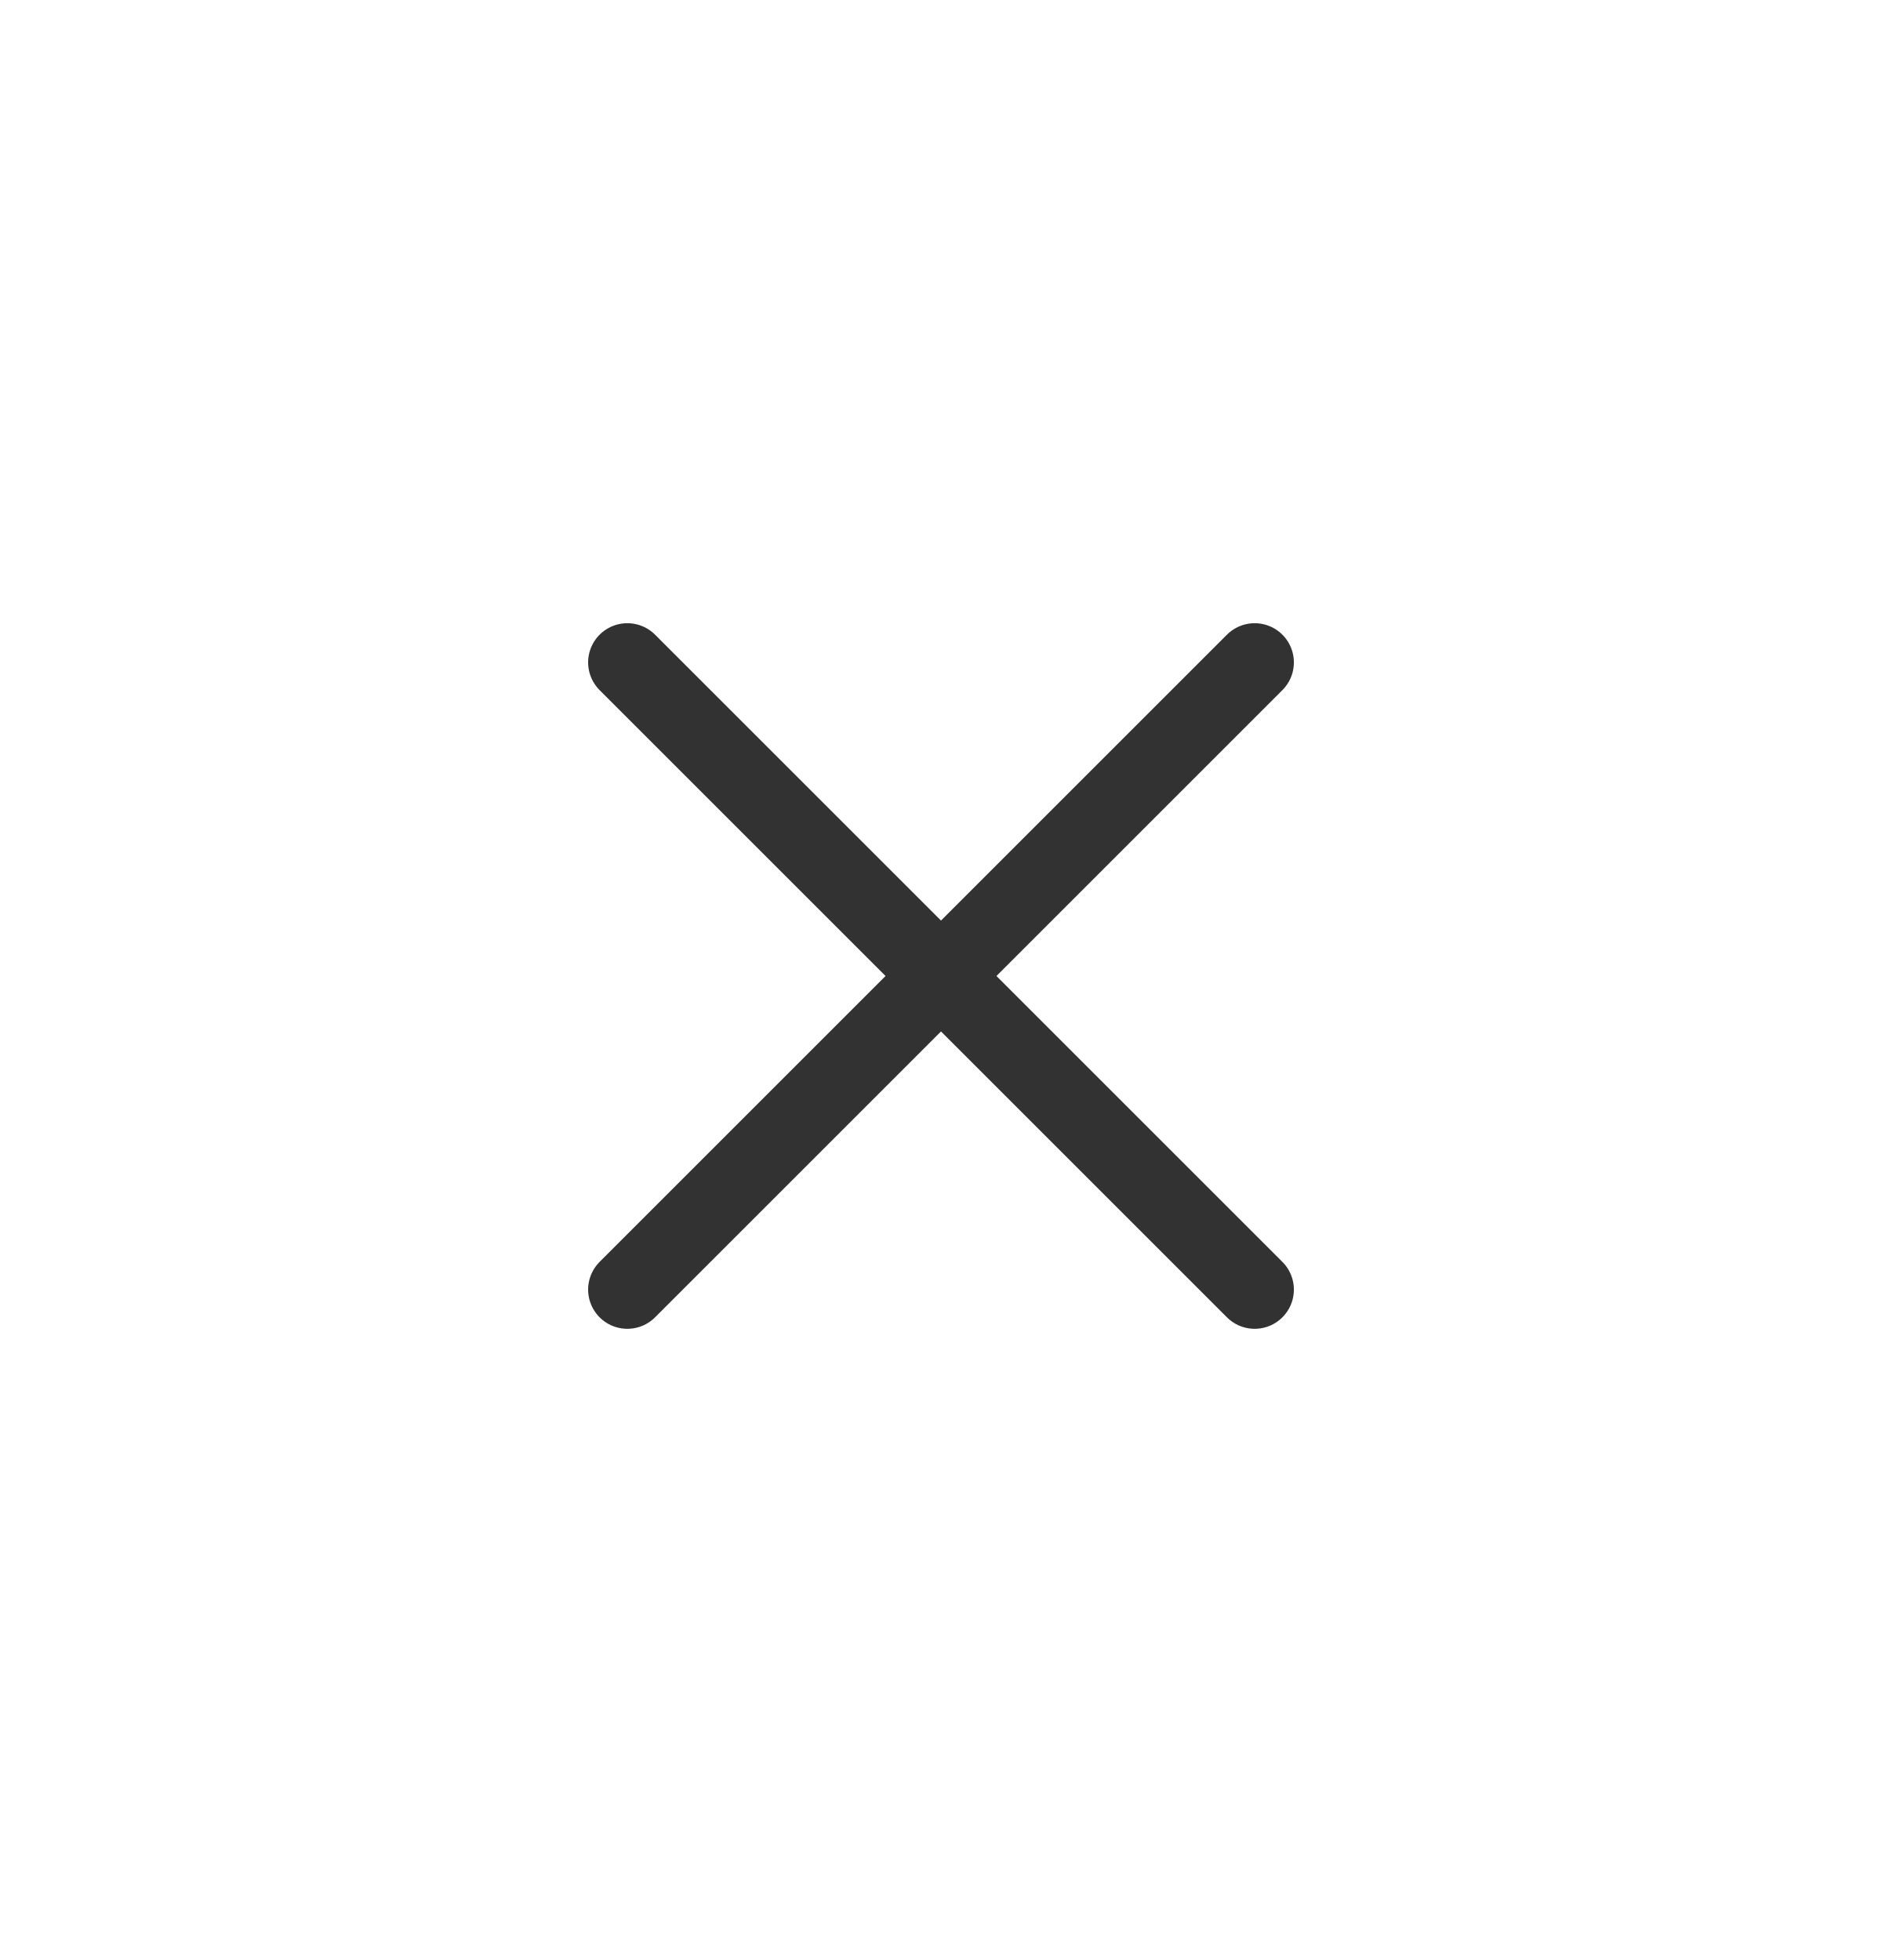
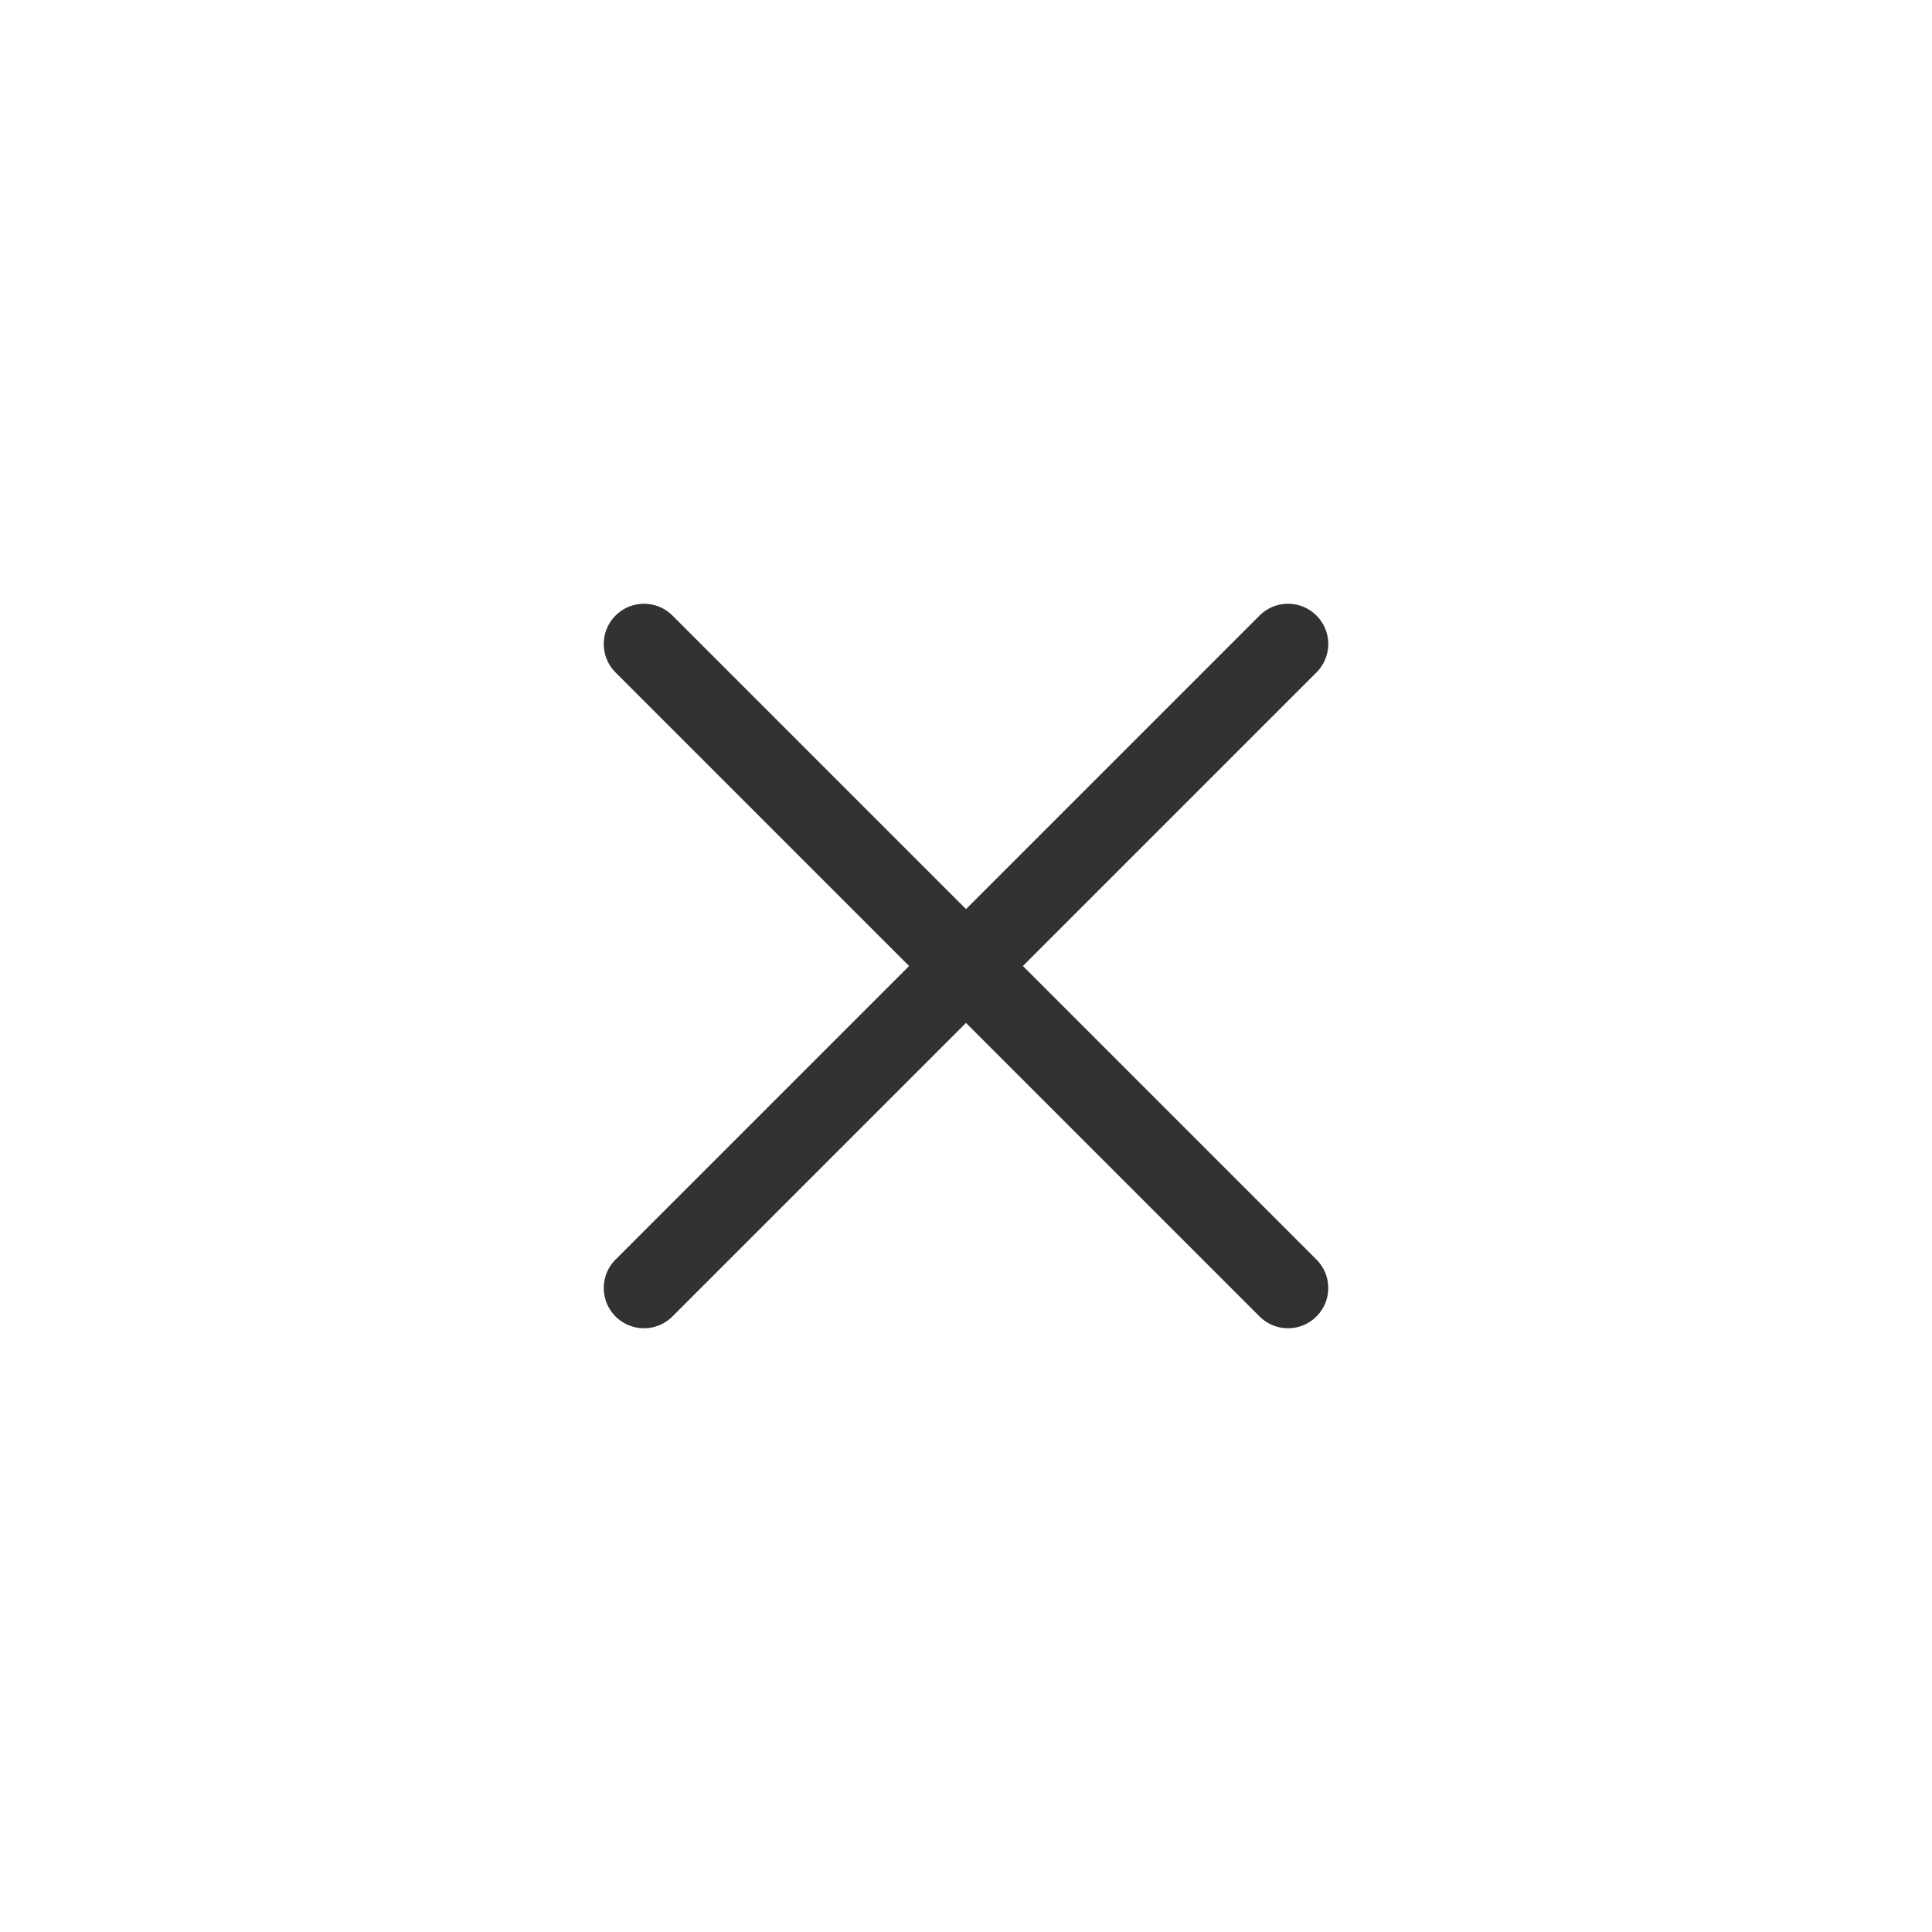
- <svg xmlns="http://www.w3.org/2000/svg" width="24" height="25" viewBox="0 0 24 25" fill="none">
-   <path d="M16 8.449L8 16.449" stroke="#323232" stroke-linecap="round" stroke-linejoin="round" />
-   <path d="M8 8.449L16 16.449" stroke="#323232" stroke-linecap="round" stroke-linejoin="round" />
+ <svg xmlns="http://www.w3.org/2000/svg" width="24" height="24" viewBox="0 0 24 24" fill="none">
+   <path d="M16 8L8 16" stroke="#323232" stroke-linecap="round" stroke-linejoin="round" />
+   <path d="M8 8L16 16" stroke="#323232" stroke-linecap="round" stroke-linejoin="round" />
</svg>
